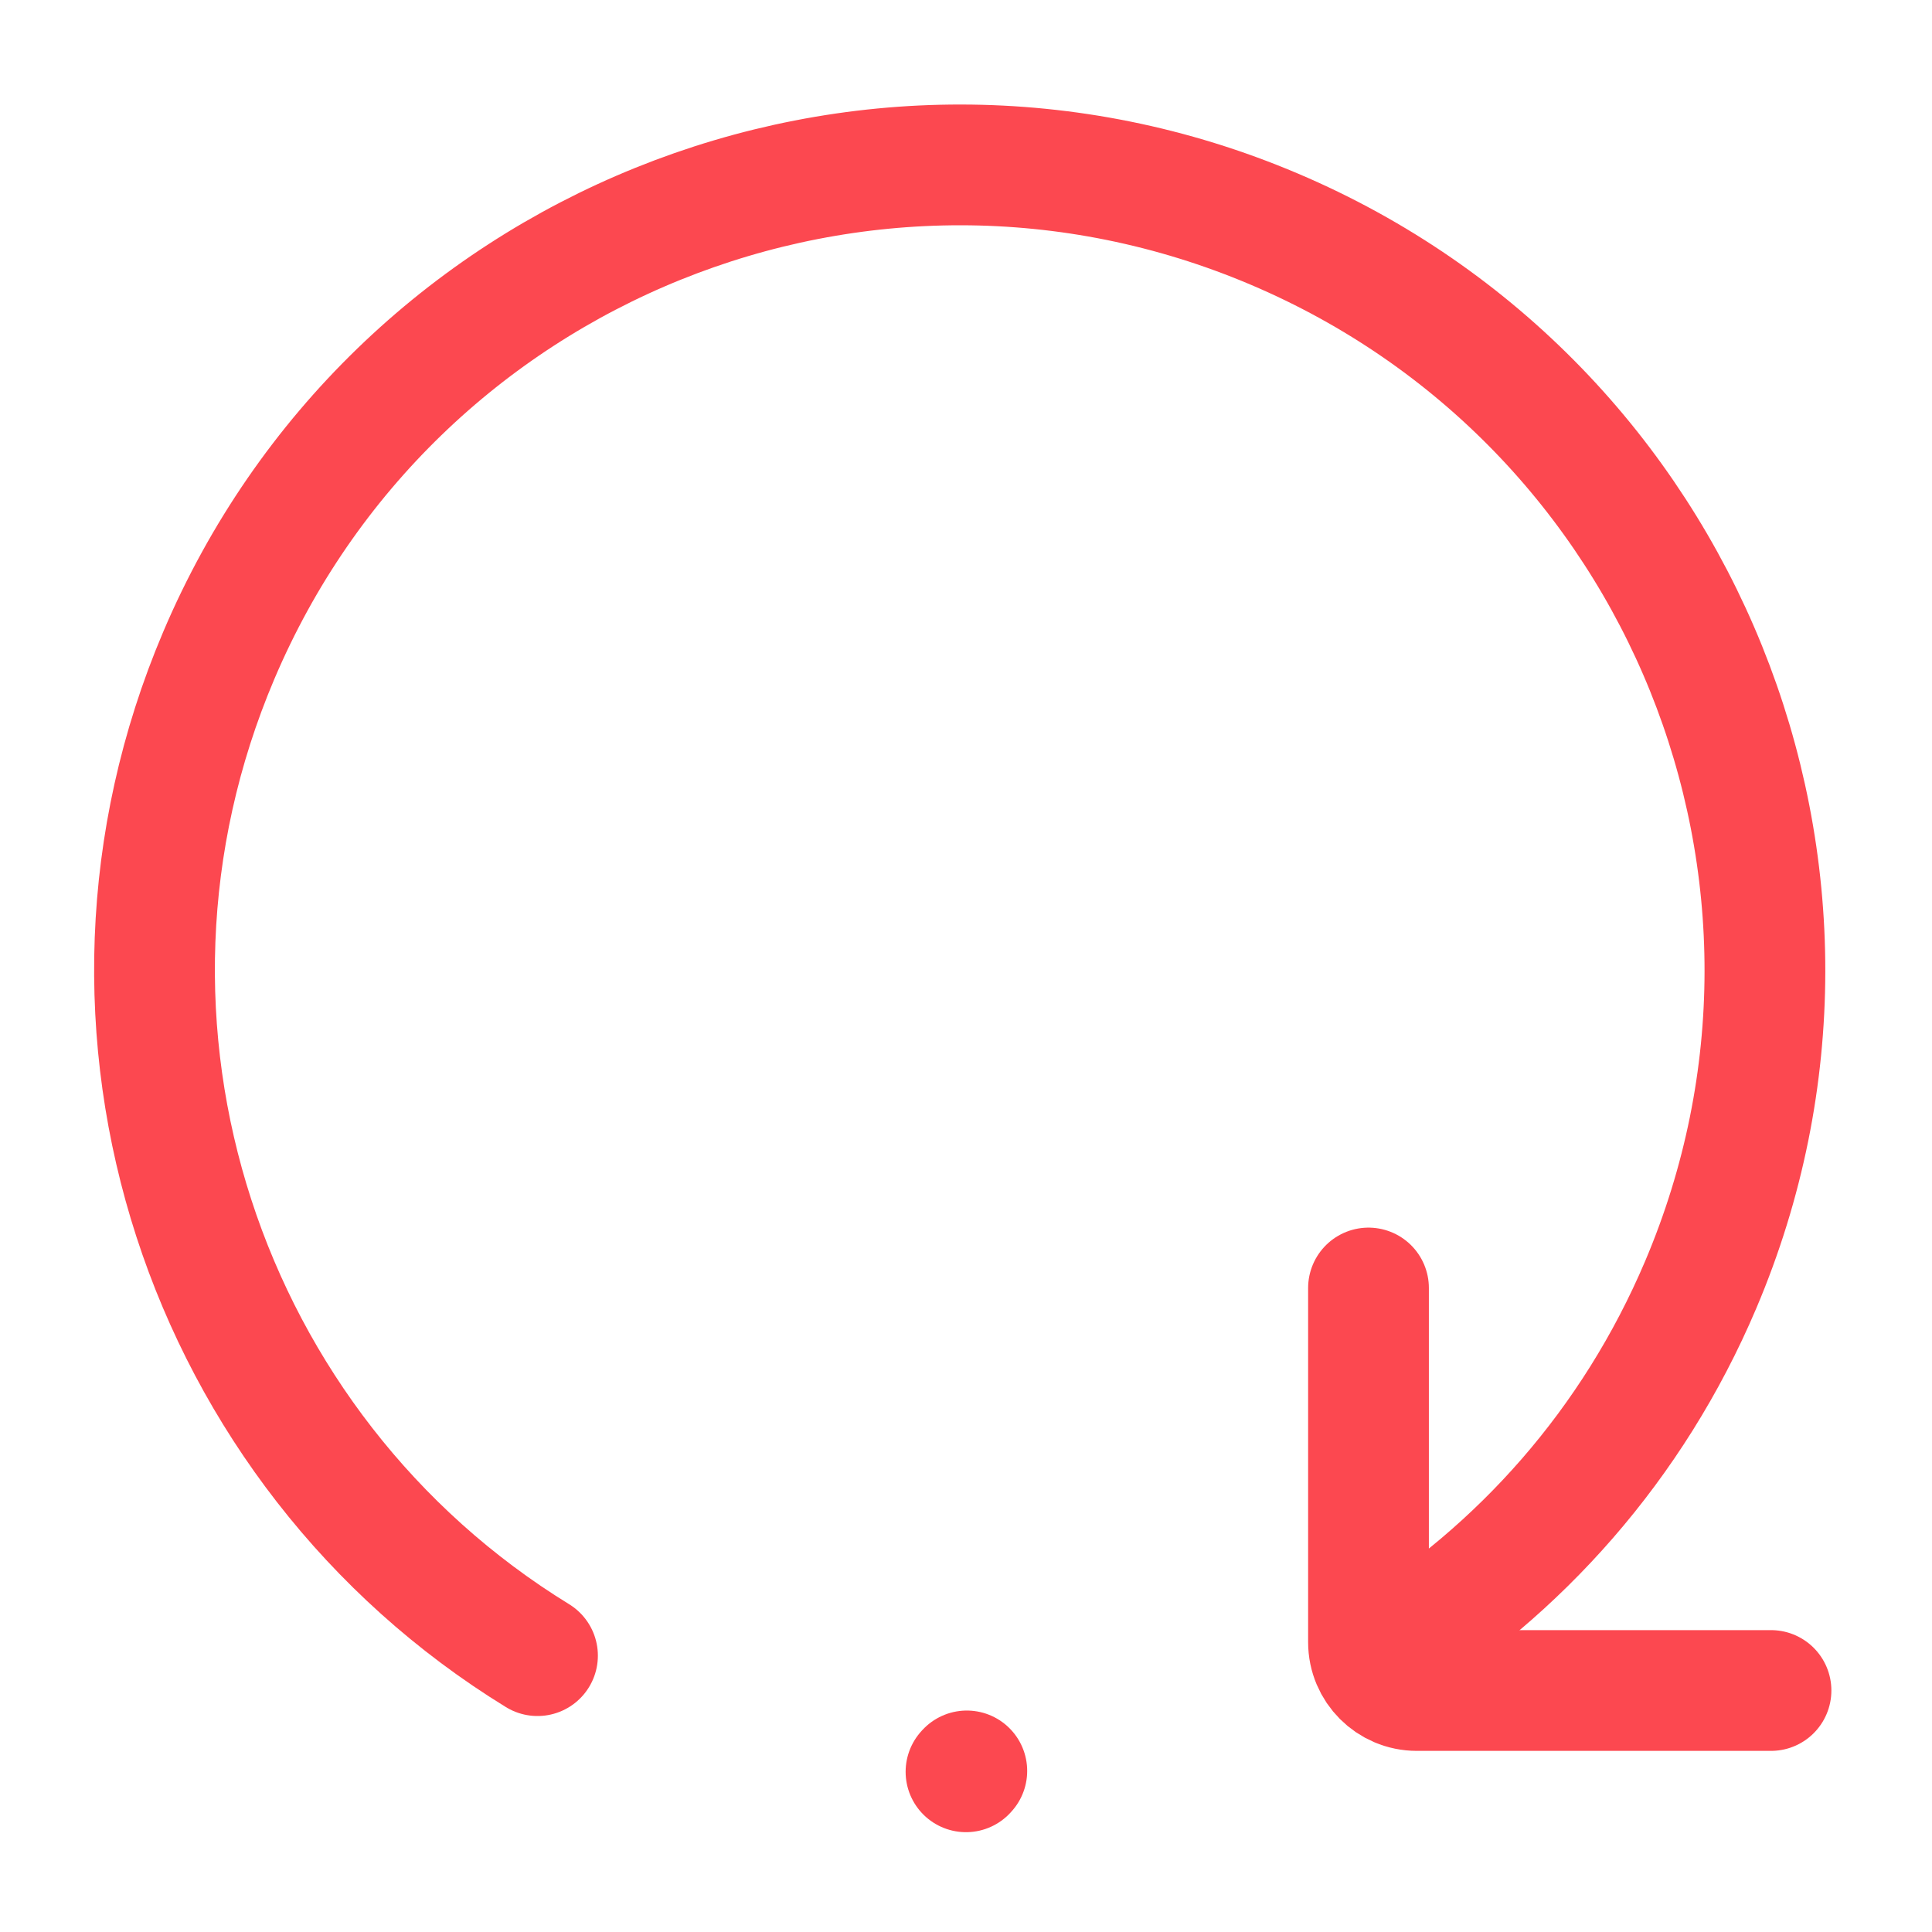
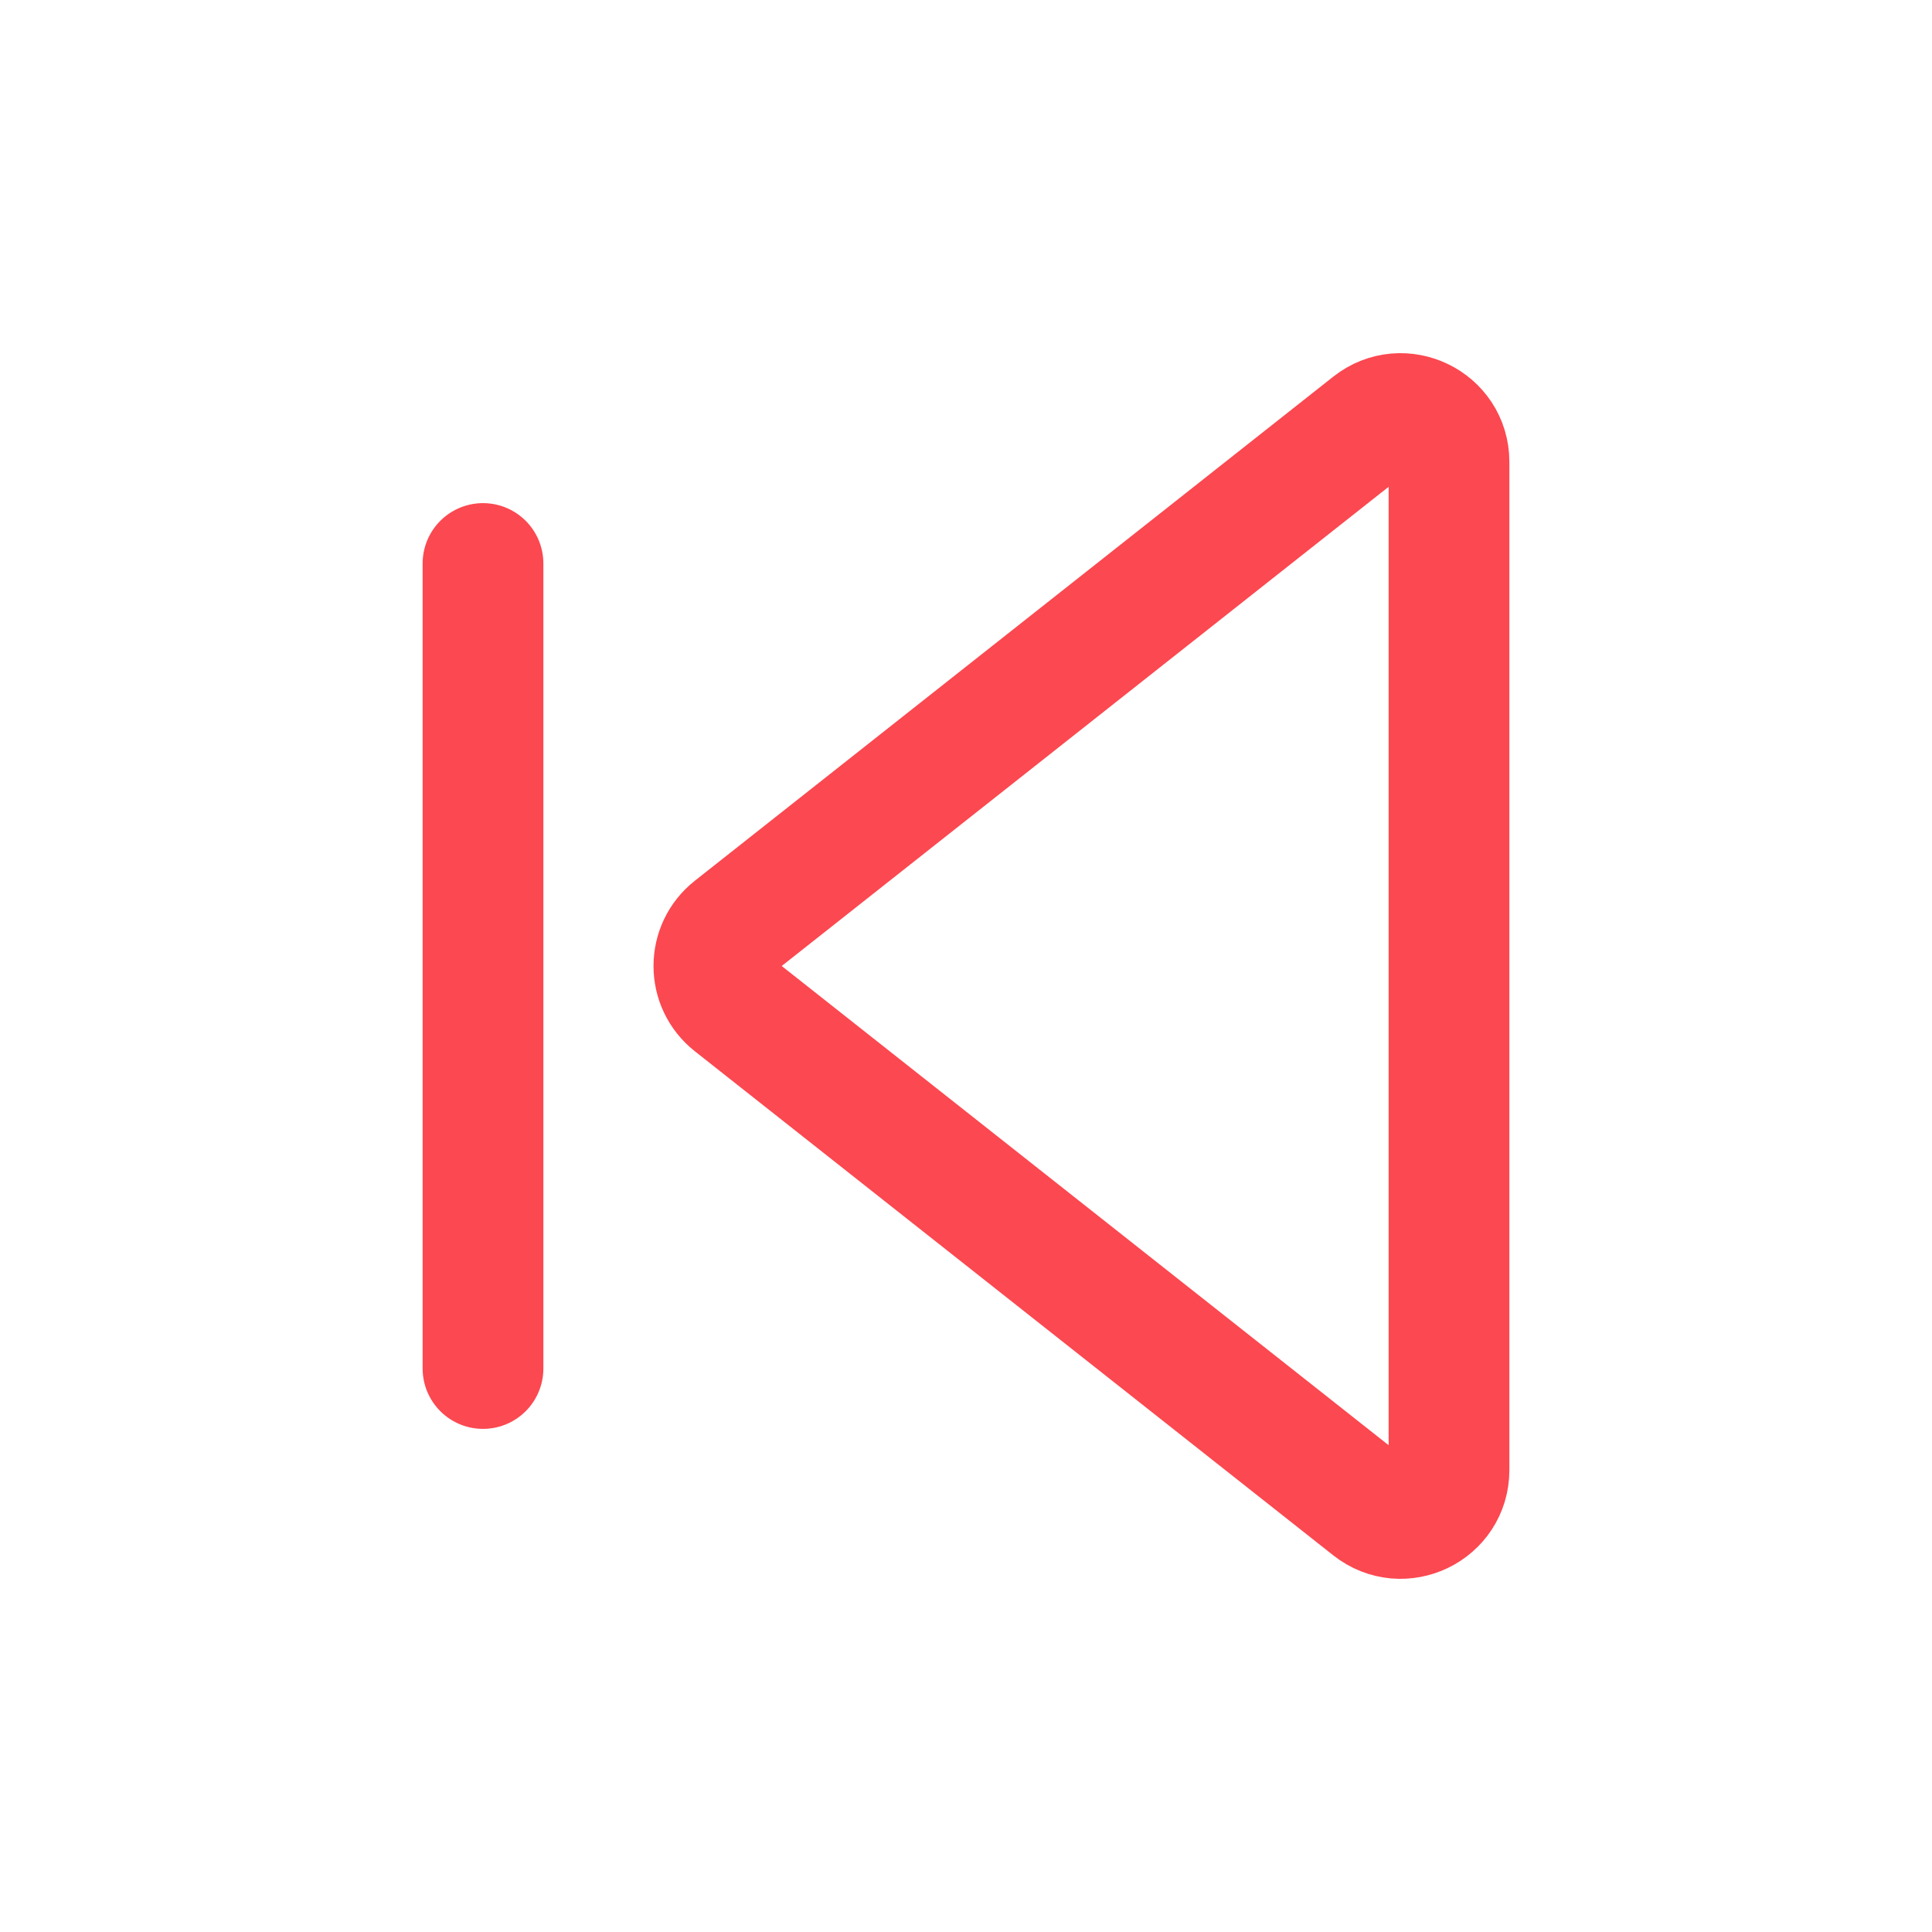
<svg xmlns="http://www.w3.org/2000/svg" width="24px" height="24px" stroke-width="1.5" viewBox="0 0 24 24" fill="none" color="#fc4850">
-   <path d="M6.677 20.567C2.531 18.021 0.758 12.758 2.717 8.144C4.875 3.06 10.745 0.688 15.829 2.846C20.913 5.004 23.285 10.875 21.127 15.959C20.284 17.945 18.874 19.517 17.165 20.567" stroke="#fc4850" stroke-width="1.5" stroke-linecap="round" stroke-linejoin="round" />
-   <path d="M17 16V20.4C17 20.731 17.269 21 17.6 21H22" stroke="#fc4850" stroke-width="1.5" stroke-linecap="round" stroke-linejoin="round" />
-   <path d="M12 22.01L12.01 21.999" stroke="#fc4850" stroke-width="1.5" stroke-linecap="round" stroke-linejoin="round" />
+   <path d="M6 7V17" stroke="#fc4850" stroke-width="1.5" stroke-linecap="round" stroke-linejoin="round" />
+   <path d="M17.028 5.267C17.422 4.957 18 5.237 18 5.738V18.262C18 18.763 17.422 19.043 17.028 18.733L9.097 12.471C8.792 12.231 8.792 11.769 9.097 11.529L17.028 5.267Z" stroke="#fc4850" stroke-width="1.5" stroke-linecap="round" stroke-linejoin="round" />
</svg>
